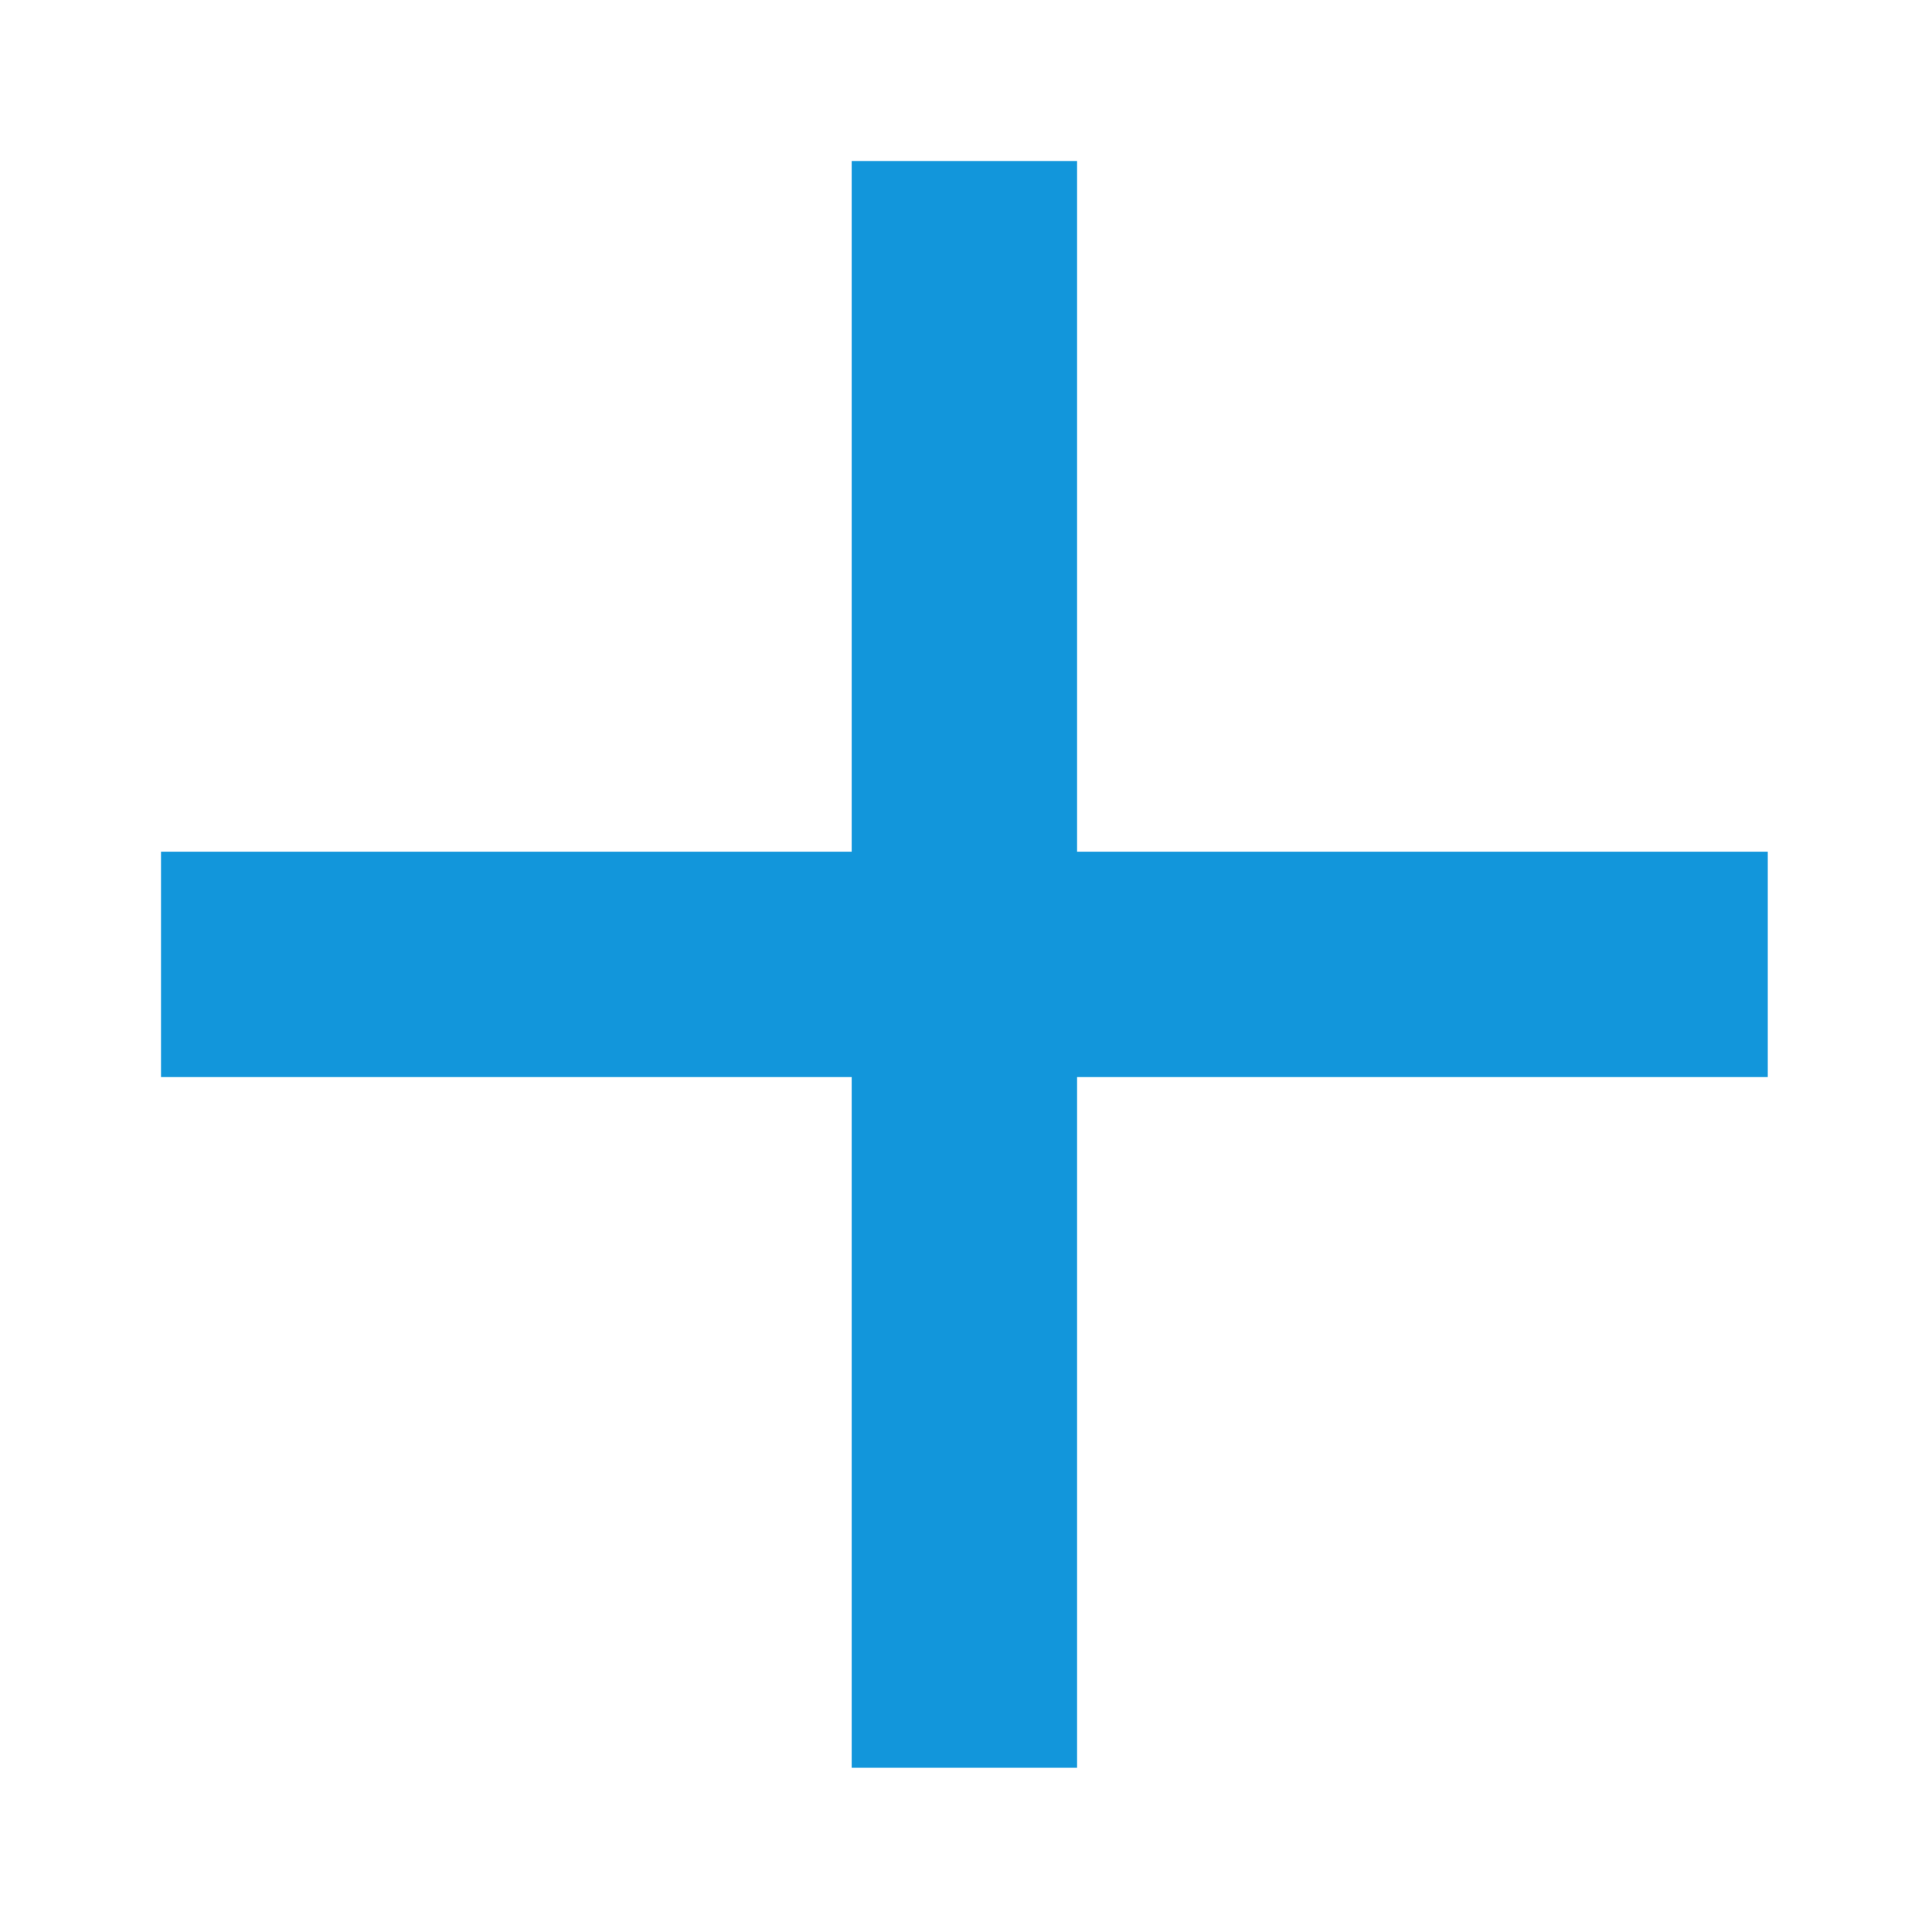
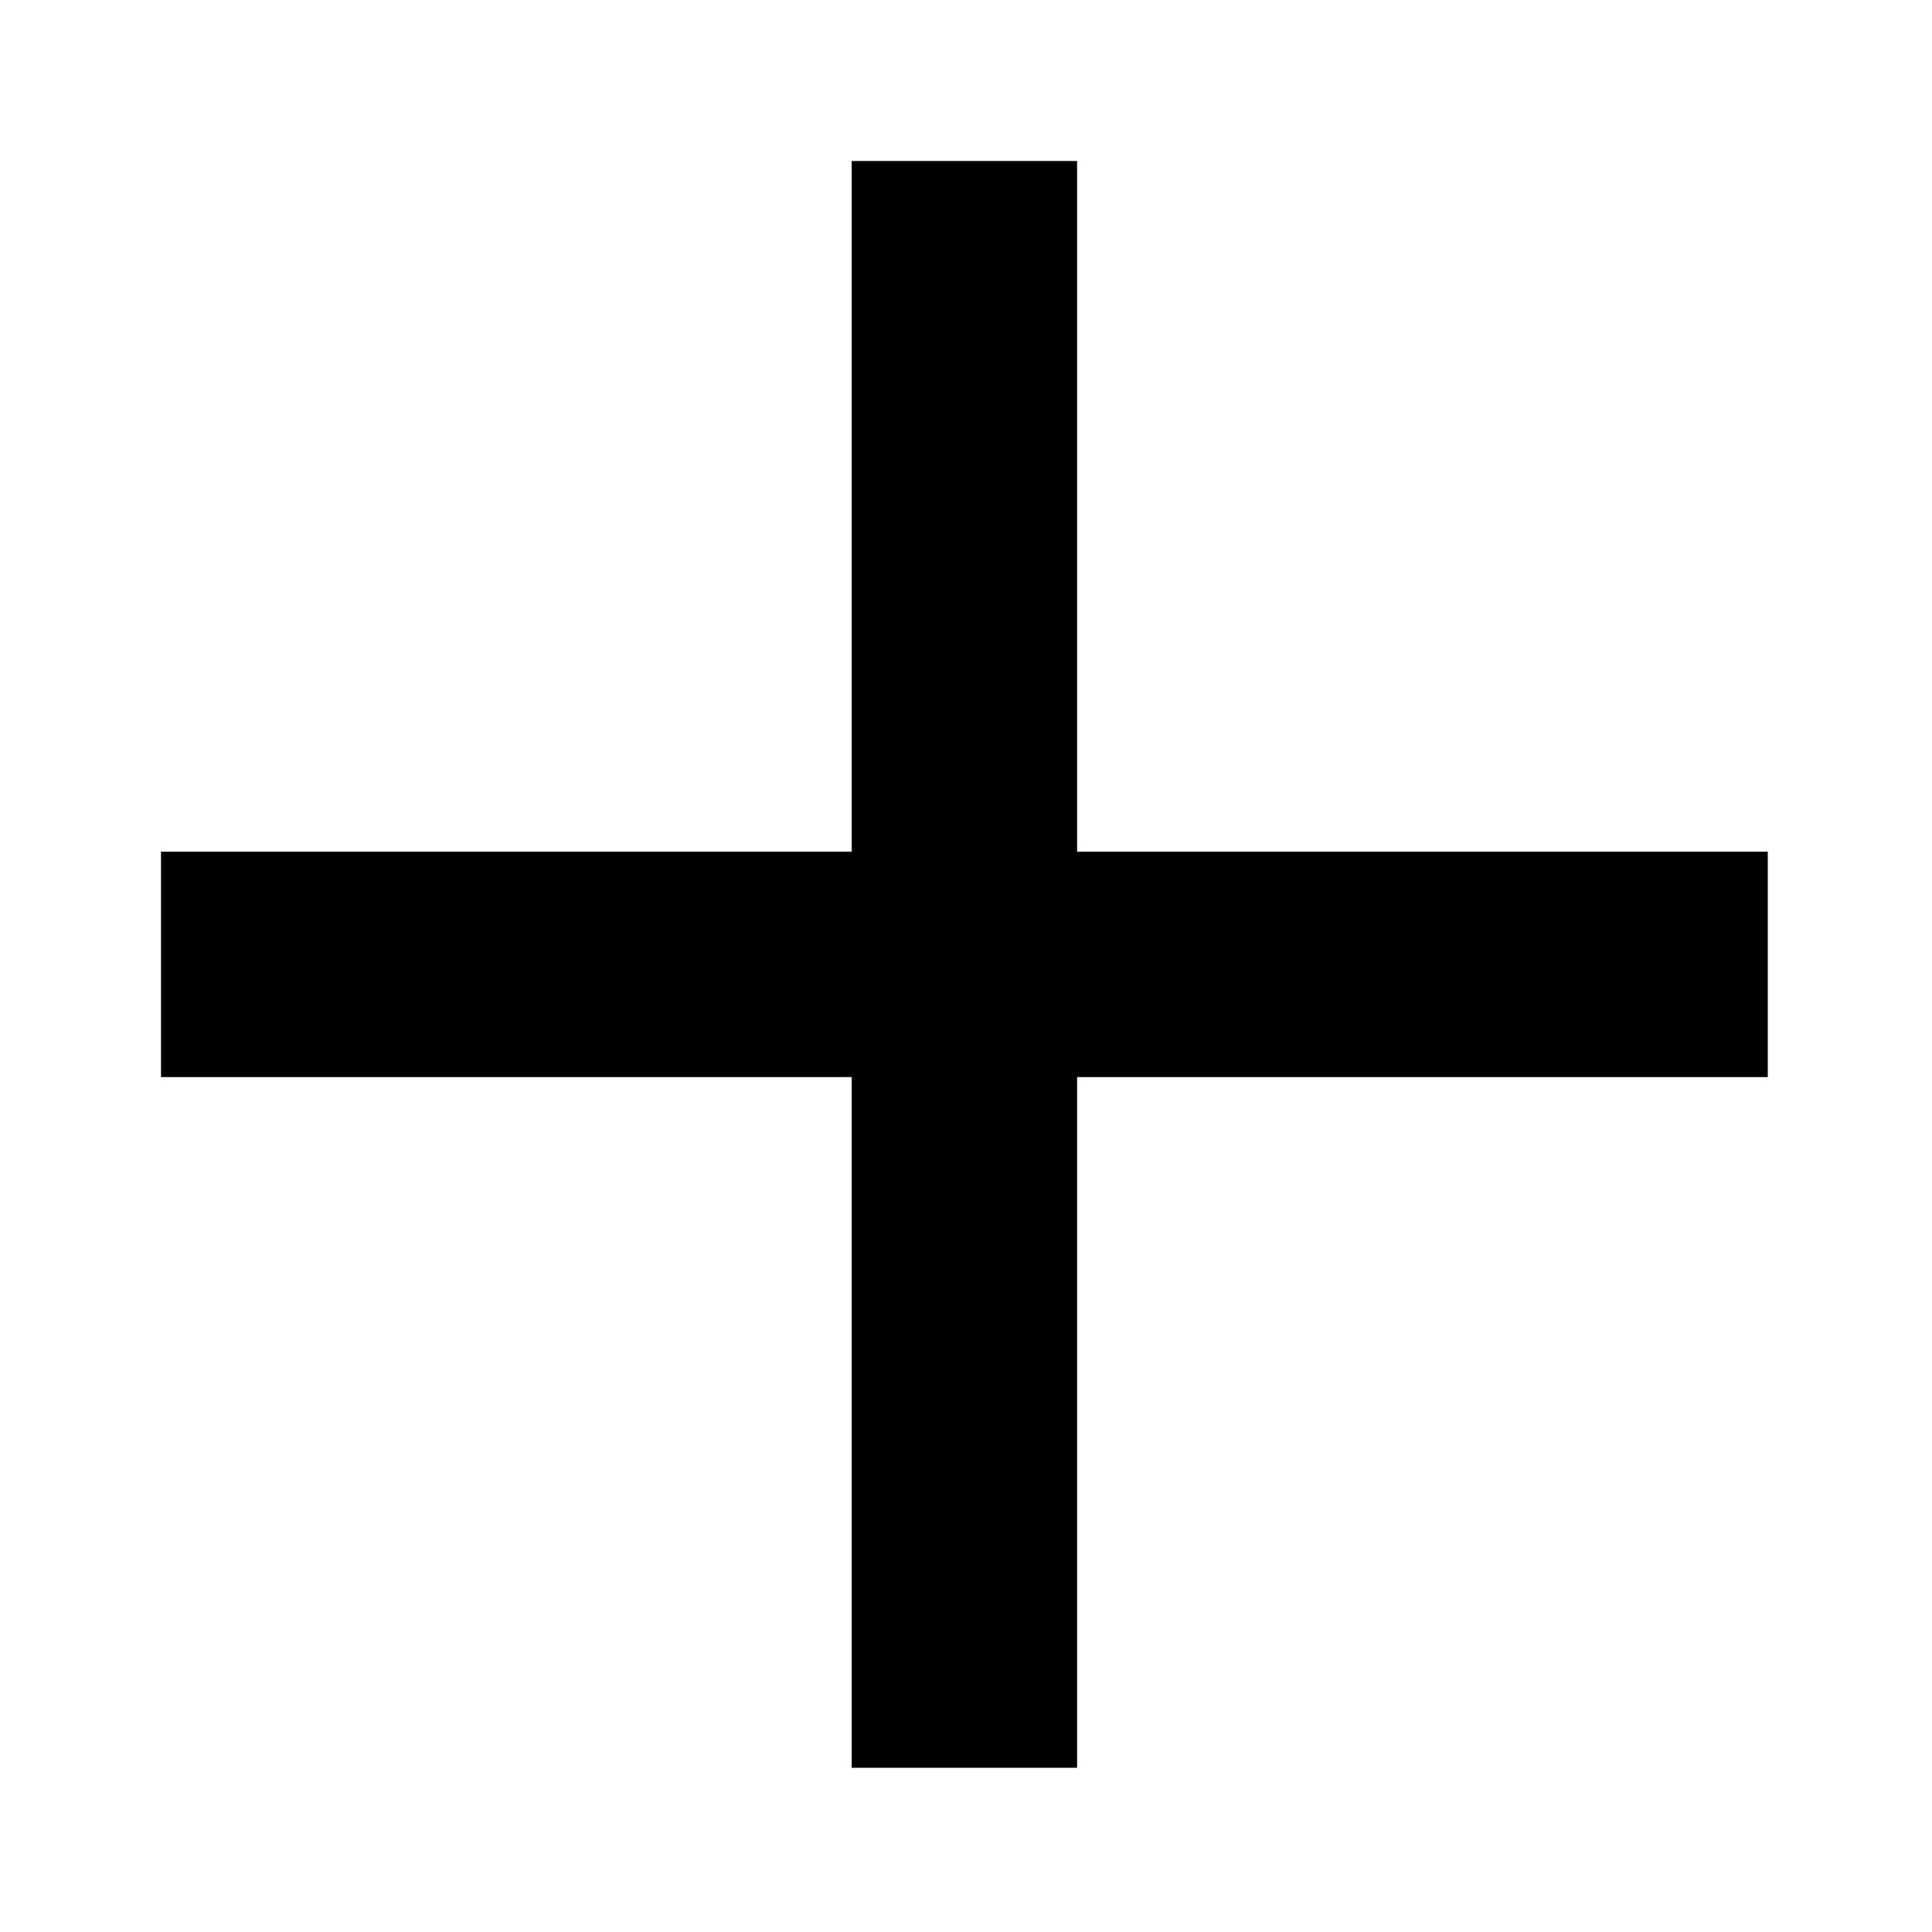
- <svg xmlns="http://www.w3.org/2000/svg" class="icon" width="120px" height="120.00px" viewBox="0 0 1024 1024" version="1.1">
-   <path d="M936.96 451.413 570.88 451.413 570.88 85.333 451.413 85.333 451.413 451.413 85.333 451.413 85.333 570.88 451.413 570.88 451.413 936.96 570.88 936.96 570.88 570.88 936.96 570.88Z" fill="#1296db" />
+ <svg xmlns="http://www.w3.org/2000/svg" class="icon" width="120" height="120" viewBox="0 0 1024 1024">
+   <path d="M936.96 451.413H570.88V85.333H451.413v366.08H85.333V570.88h366.08v366.08H570.88V570.88h366.08z" />
</svg>
